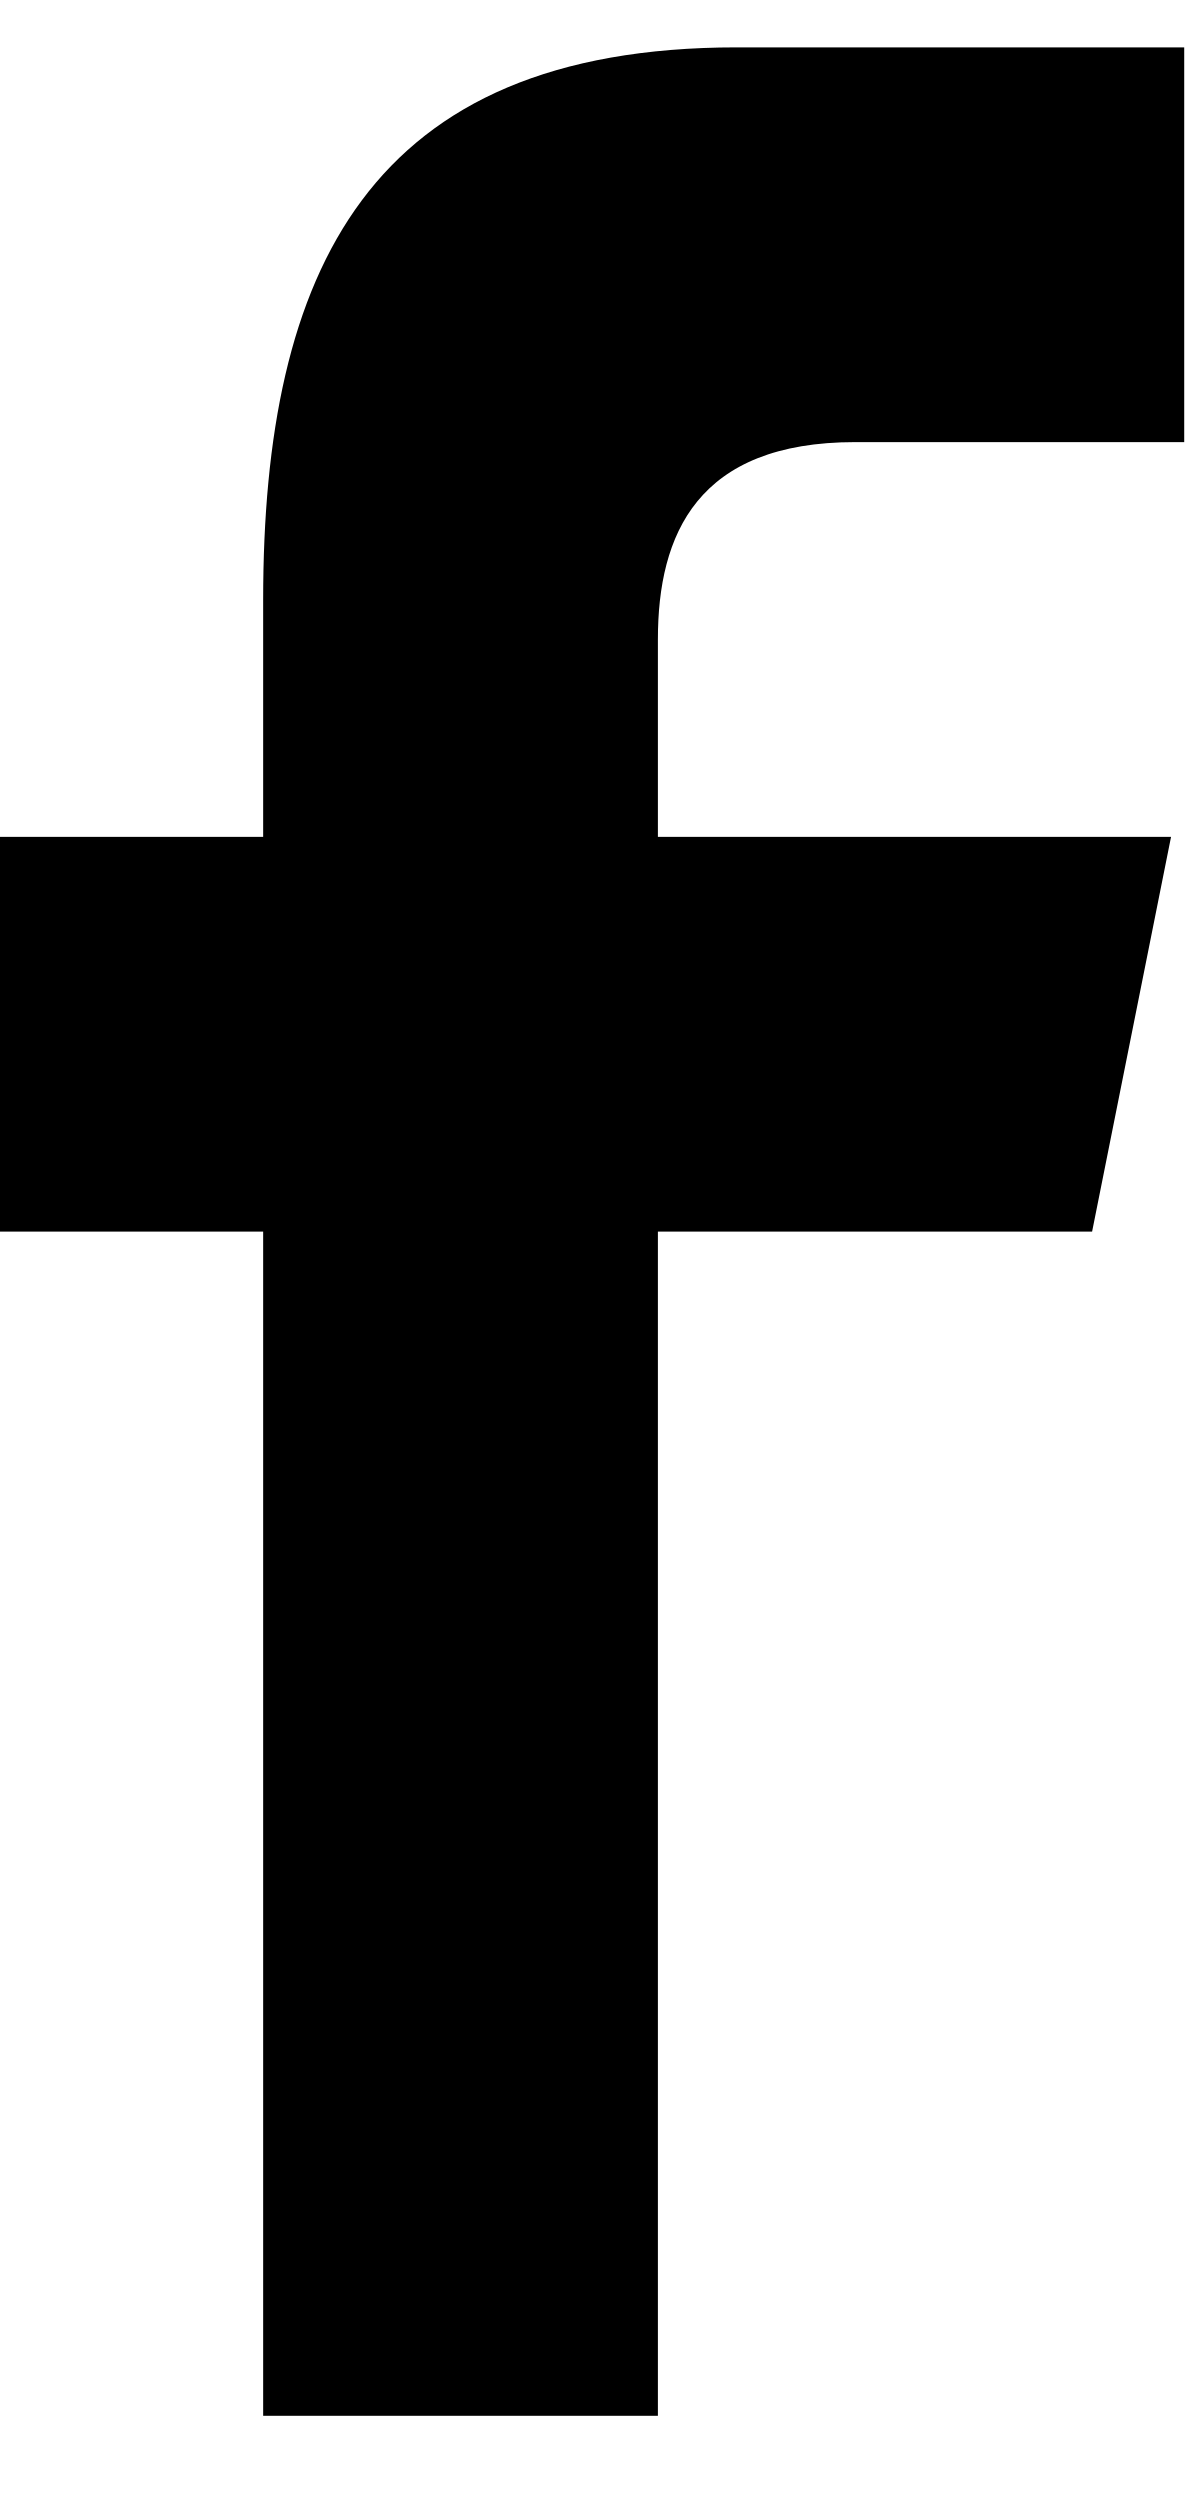
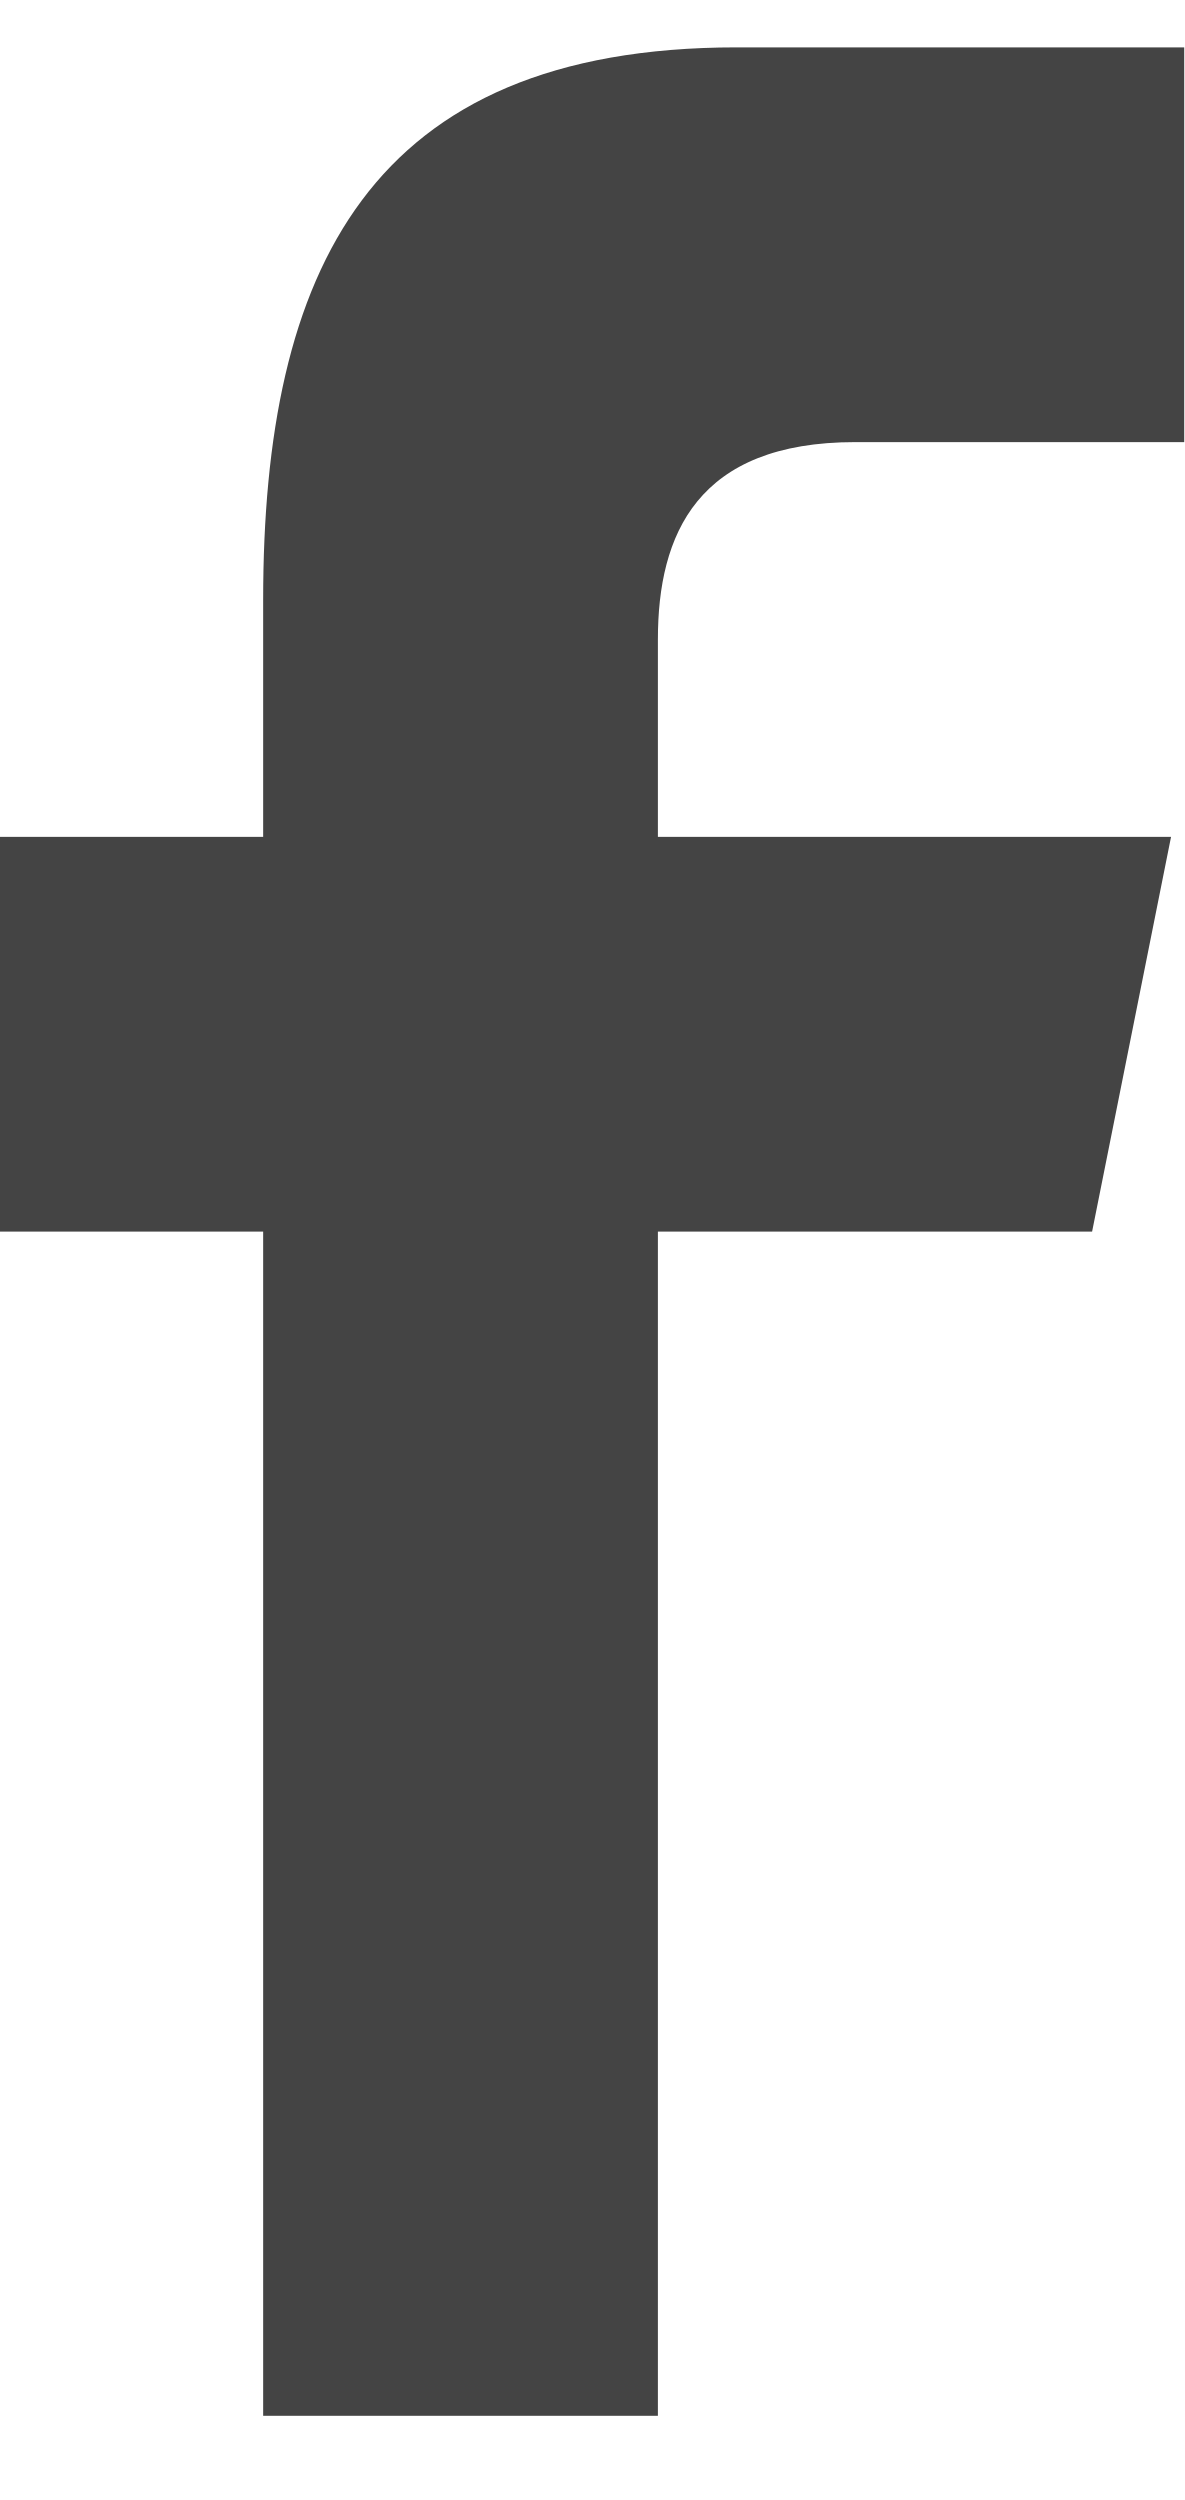
<svg xmlns="http://www.w3.org/2000/svg" width="9" height="19" fill="none">
-   <path fill="#000" d="M6.5 3.36H9v-3H5.6C2.8.36 2 2.06 2 4.56v1.8H0v3h2v9h3v-9h3.3l.6-3H5v-1.5c0-.8.3-1.5 1.5-1.5Z" />
+   <path fill="#444" d="M6.5 3.36H9v-3H5.6C2.8.36 2 2.06 2 4.56v1.8H0v3h2v9h3v-9h3.3l.6-3H5v-1.5c0-.8.3-1.5 1.5-1.5Z" />
</svg>
